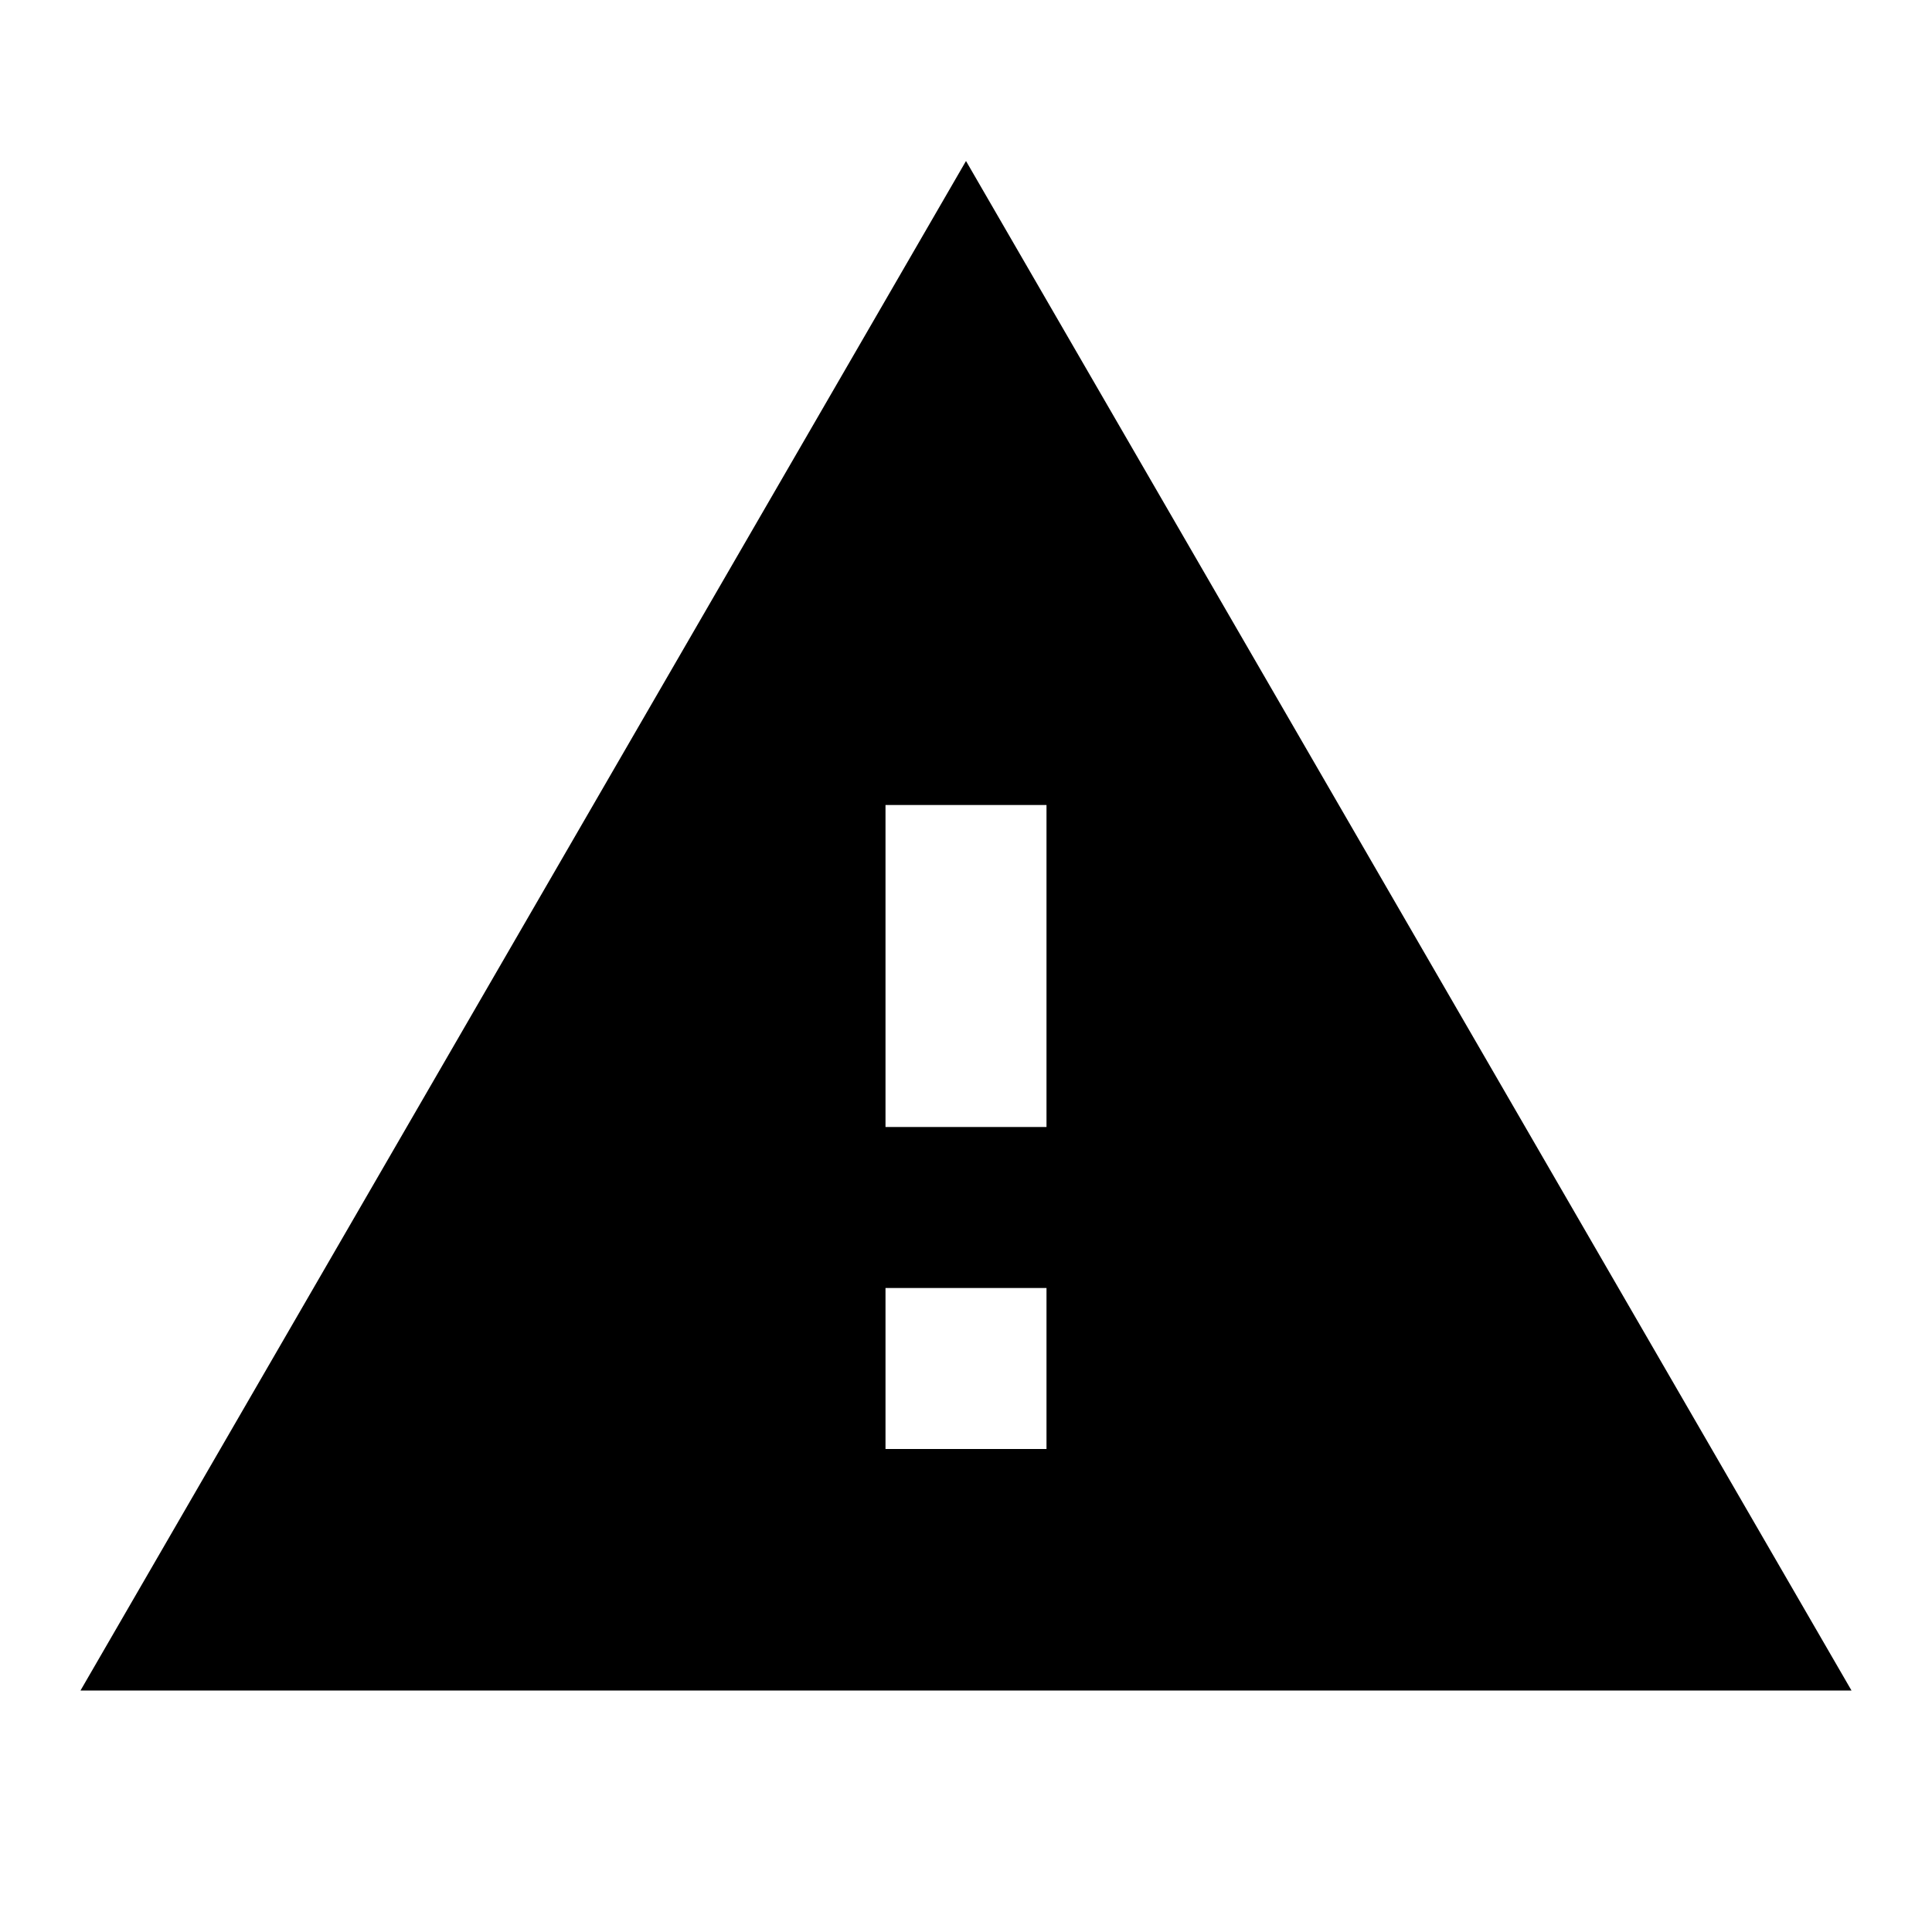
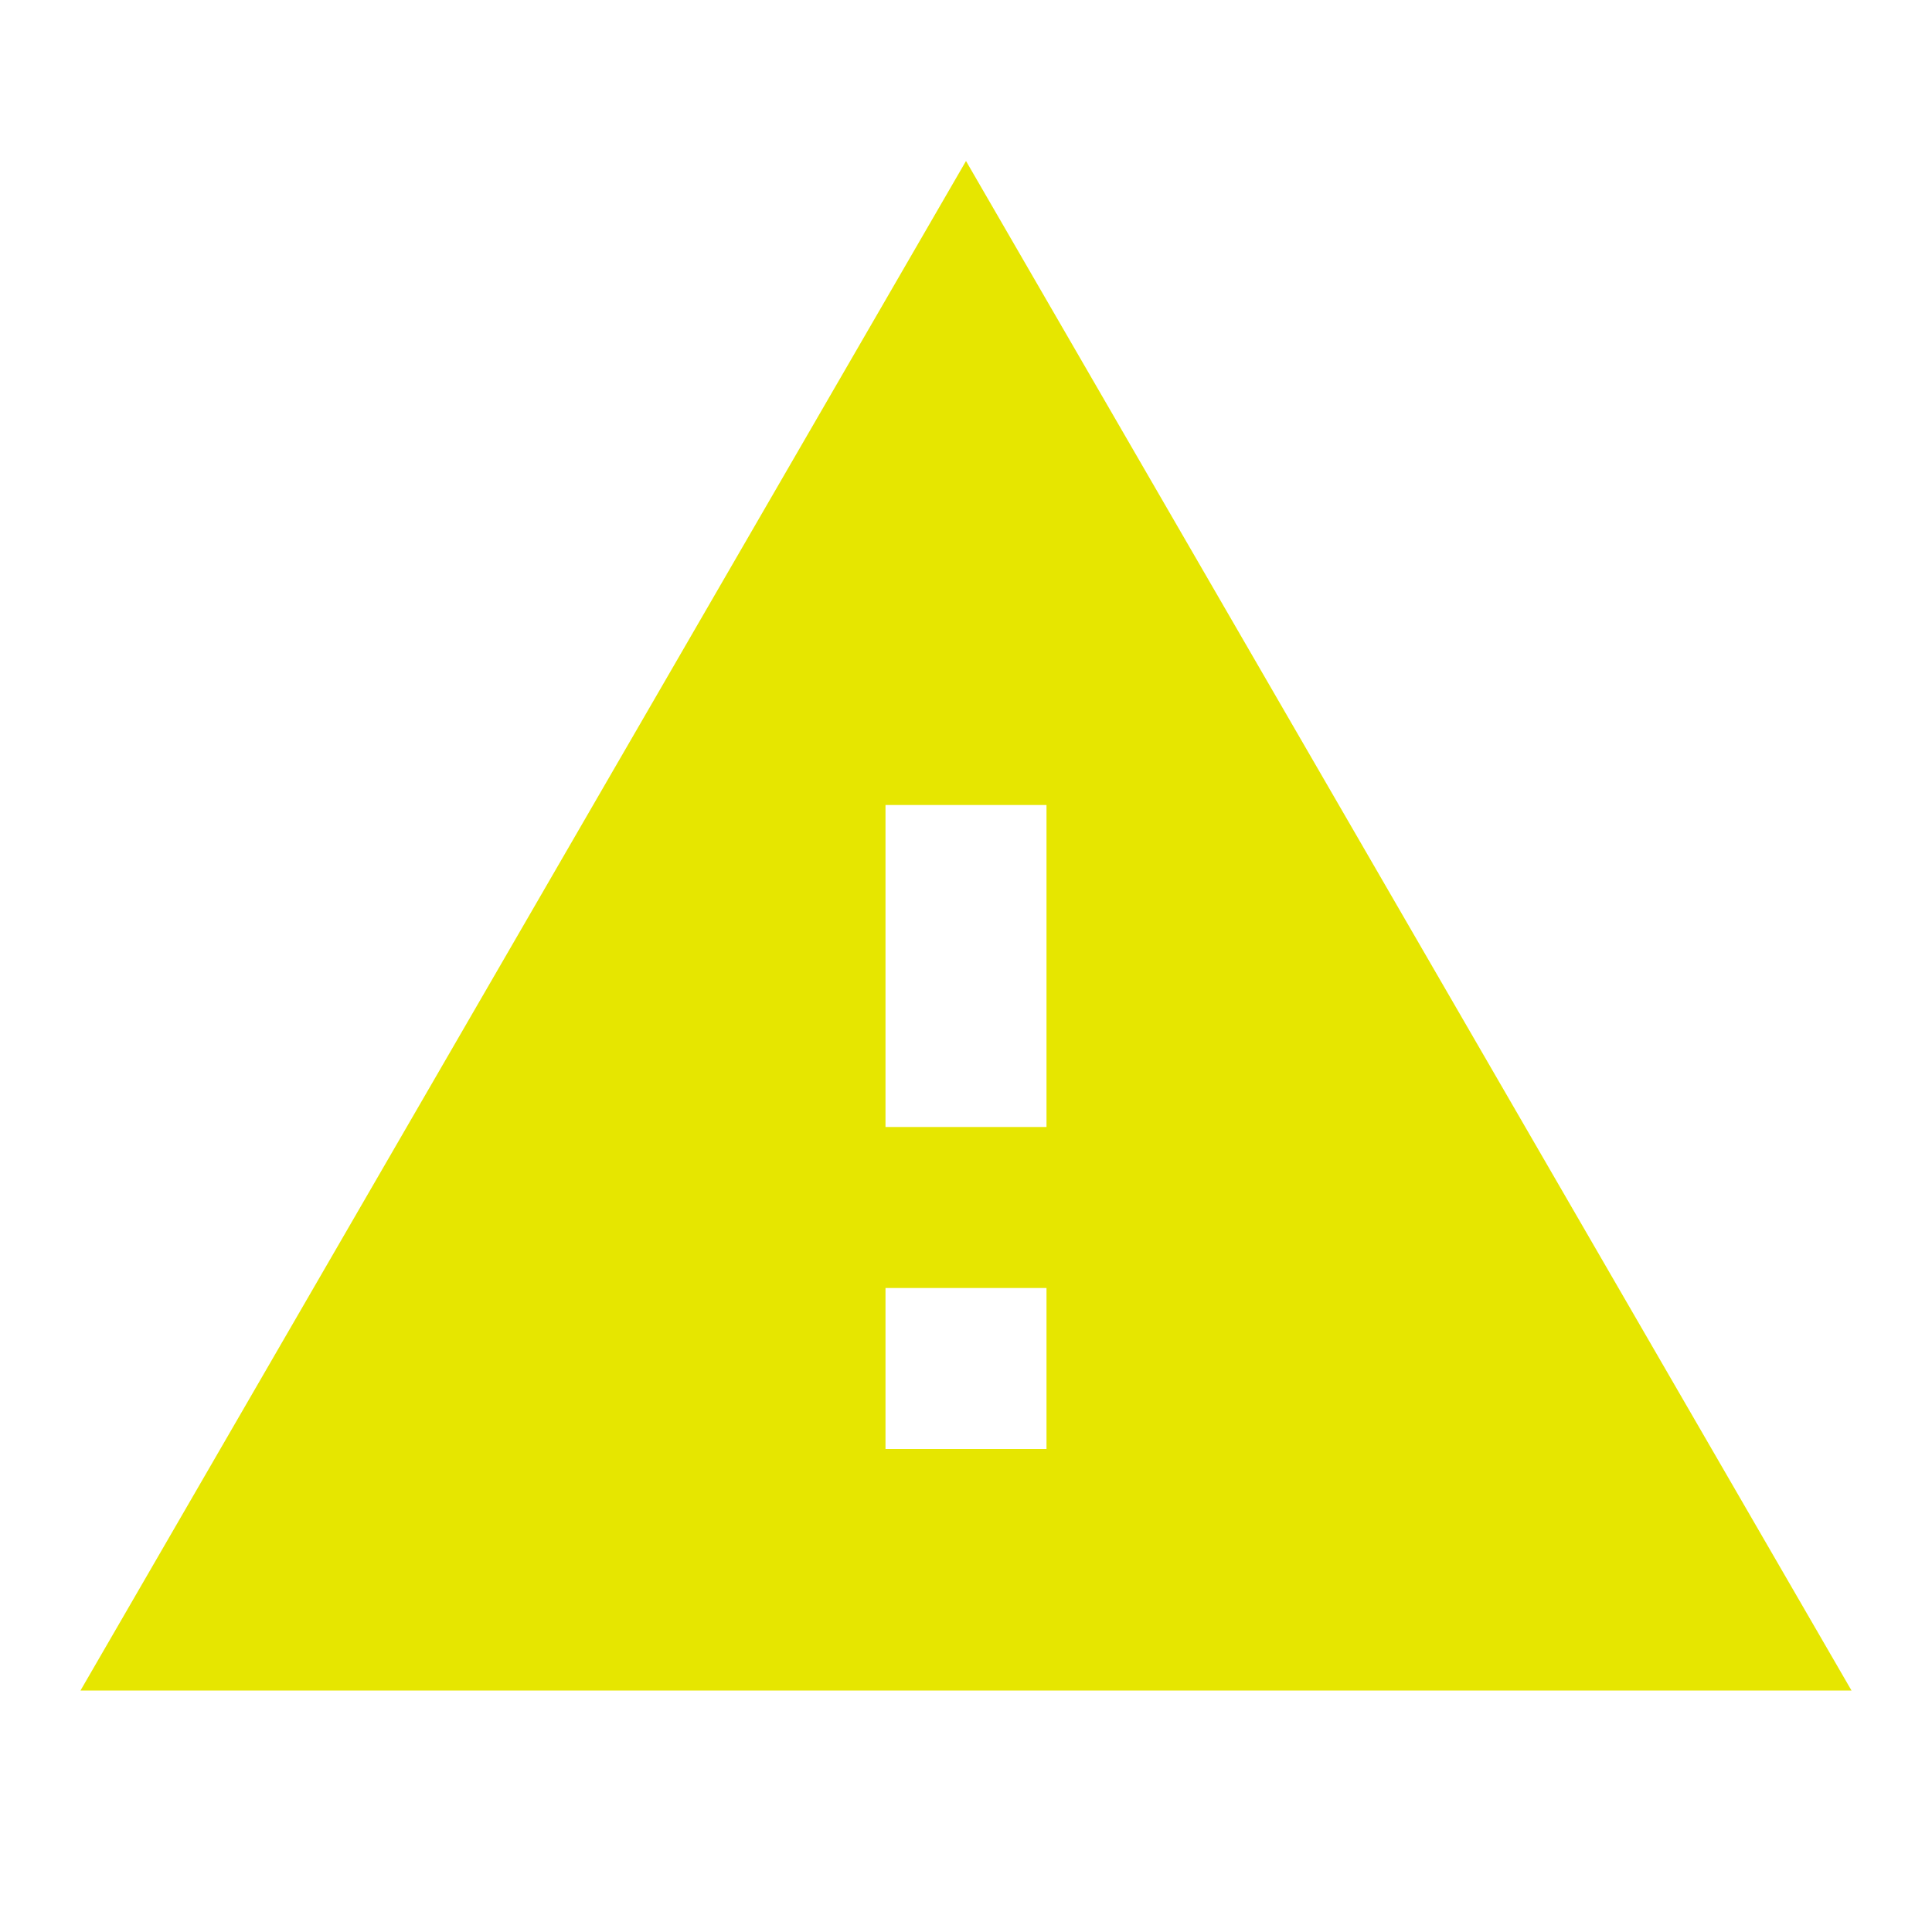
<svg xmlns="http://www.w3.org/2000/svg" fill="#000000" height="48" viewBox="0 0 24 24" width="48">
  <path d="M0 0h24v24H0z" fill="none" />
-   <path d="M1 21h22L12 2 1 21zm12-3h-2v-2h2v2zm0-4h-2v-4h2v4z" />
+   <path d="M1 21h22L12 2 1 21zm12-3h-2v-2h2v2zm0-4h-2v-4h2v4z" fill="#e6e600" />
</svg>
